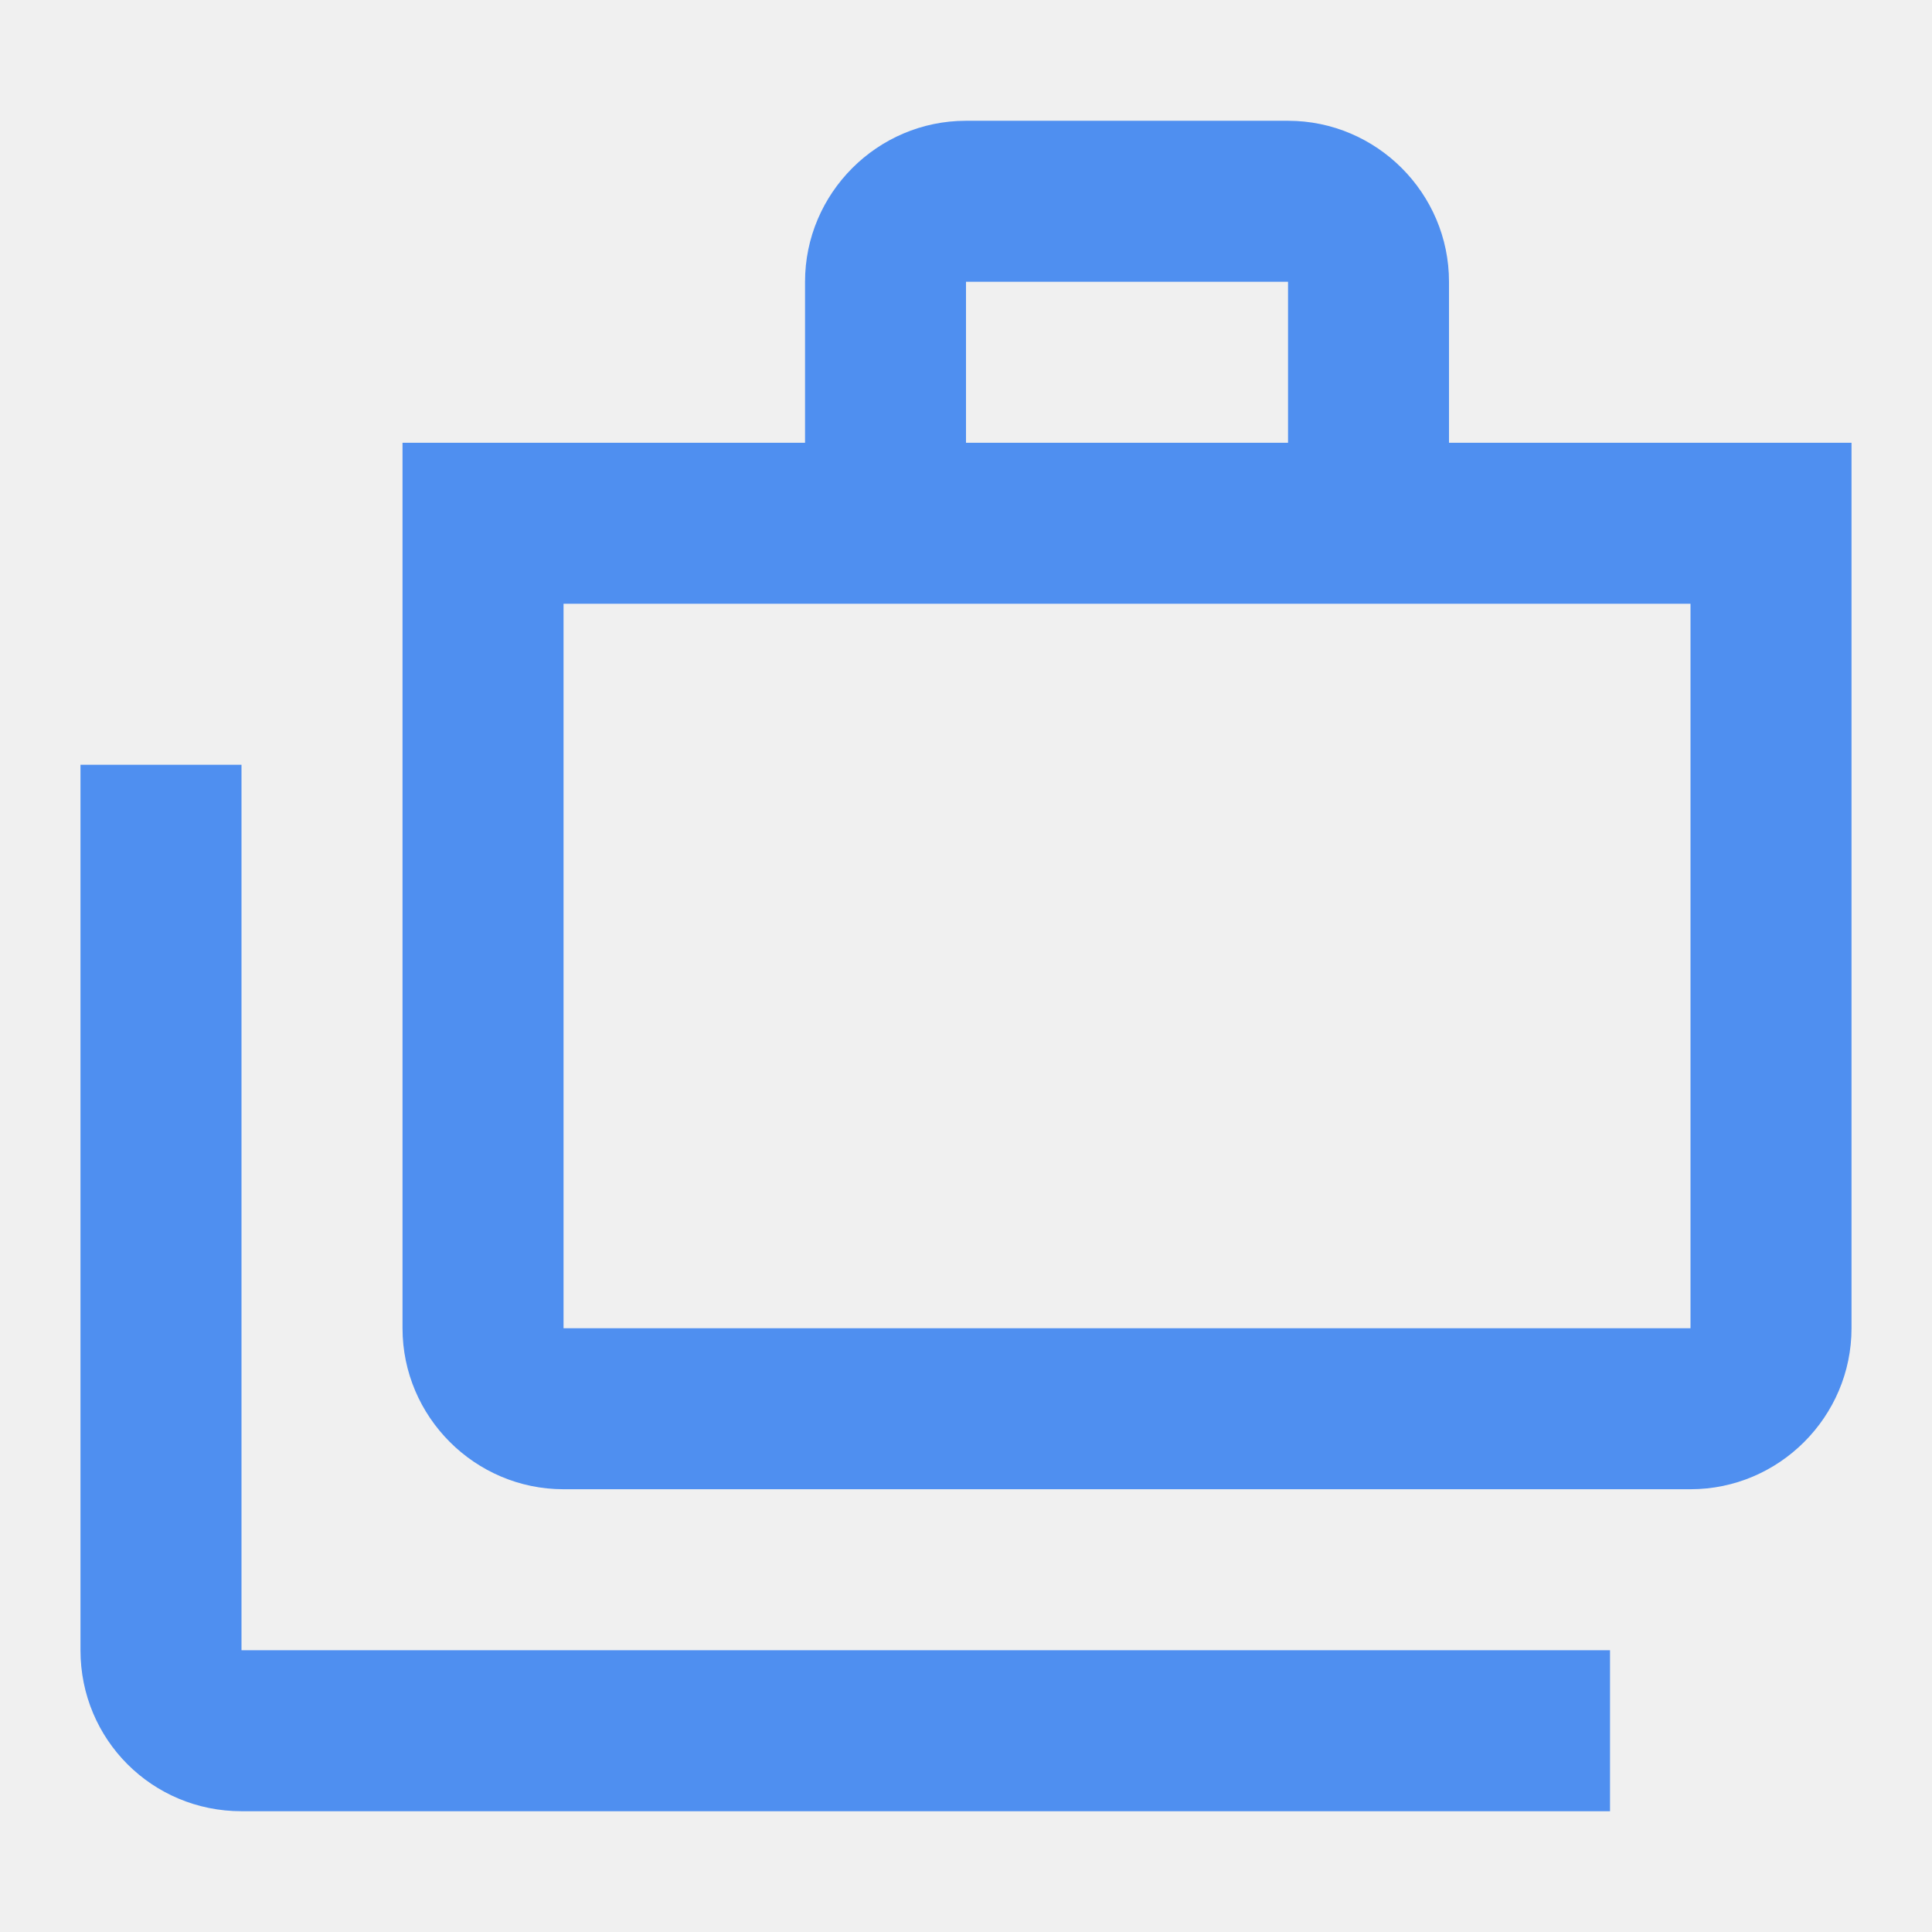
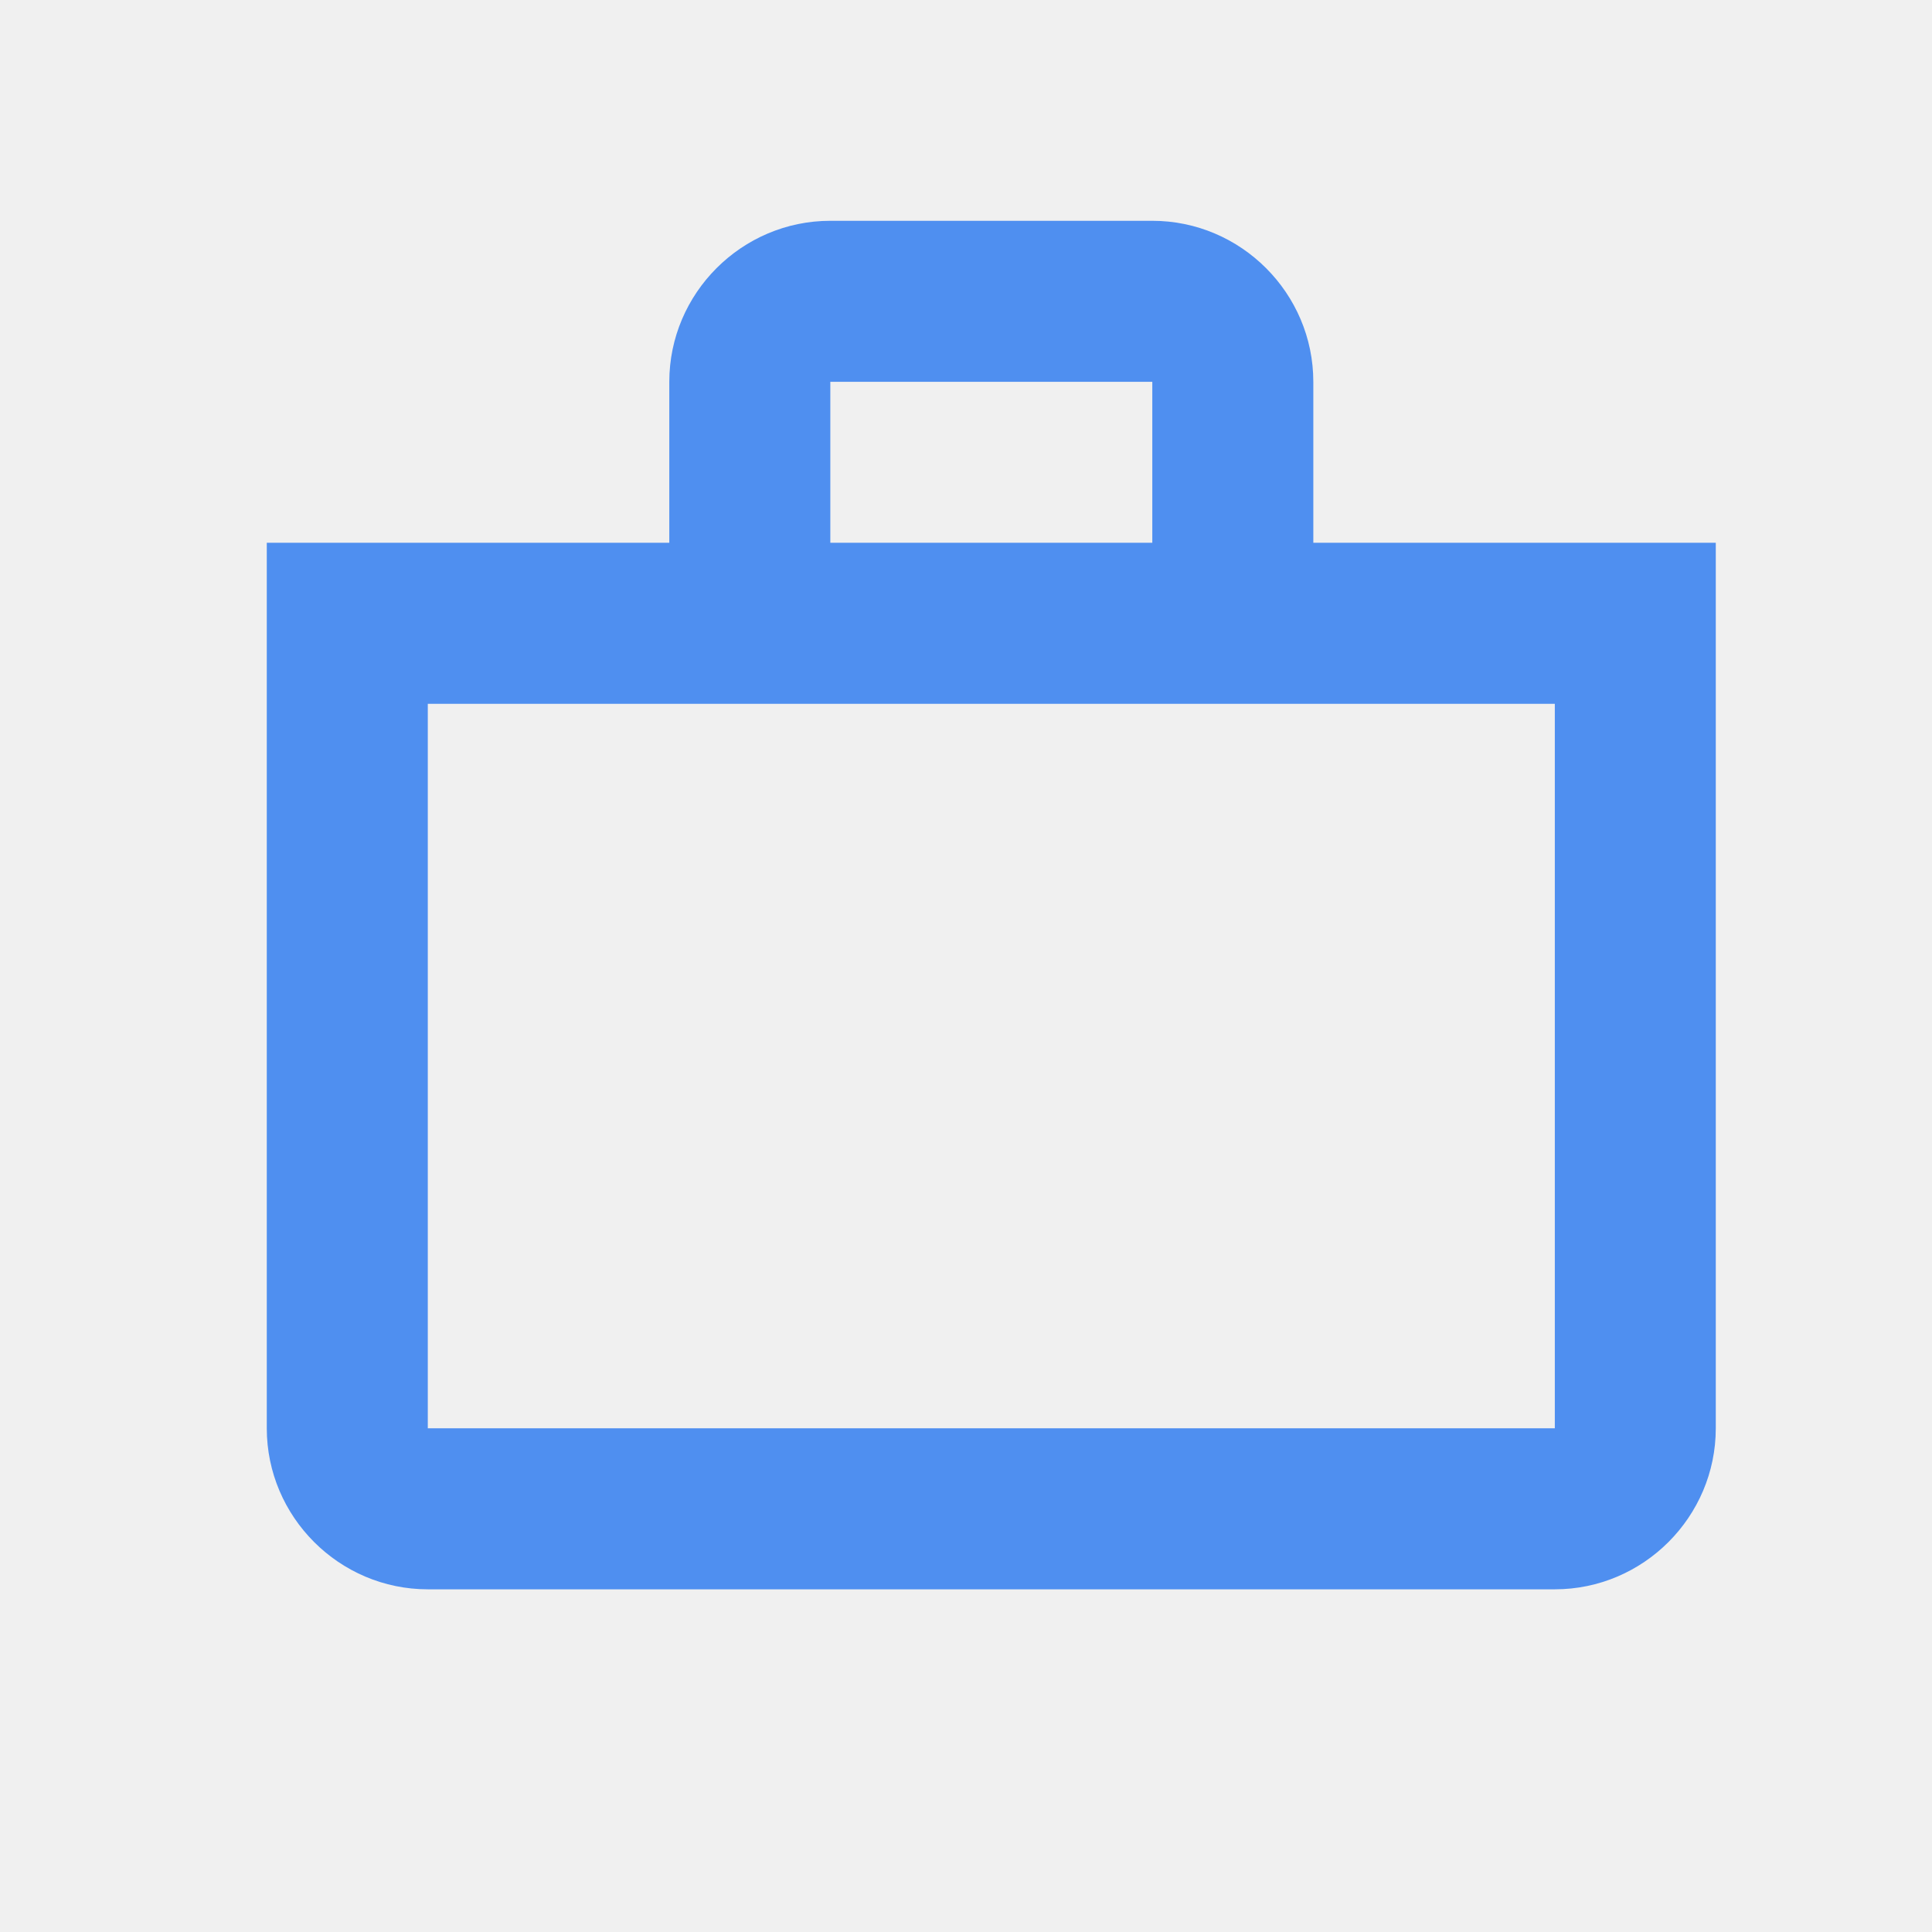
<svg xmlns="http://www.w3.org/2000/svg" width="35" height="35" viewBox="0 0 35 35" fill="none">
-   <path d="M4.375 13.854H1.458V29.896C1.458 31.515 2.756 32.812 4.375 32.812H29.167V29.896H4.375V13.854Z" fill="#4F8FF0" />
-   <path d="M26.25 8.021V5.104C26.25 3.5 24.938 2.188 23.334 2.188H17.5C15.896 2.188 14.584 3.5 14.584 5.104V8.021H7.292V24.062C7.292 25.667 8.604 26.979 10.209 26.979H30.625C32.229 26.979 33.542 25.667 33.542 24.062V8.021H26.25ZM17.5 5.104H23.334V8.021H17.5V5.104ZM30.625 24.062H10.209V10.938H30.625V24.062Z" fill="#4F8FF0" />
+   <g clip-path="url(#clip0_156_603)">
+     <path d="M-5 15.667H-1V31.708C-1 33.327 -2.619 38 -1 38L26.708 39.5V40.5H13.5L-6 34.625L-5 15.667Z" fill="#4F8FF0" />
+     <path d="M23.792 9.833V6.917C23.792 5.312 22.479 4 20.875 4H15.042C13.438 4 12.125 5.312 12.125 6.917V9.833H4.833V25.875C4.833 27.479 6.146 28.792 7.75 28.792H28.167C29.771 28.792 31.083 27.479 31.083 25.875V9.833H23.792ZM15.042 6.917H20.875V9.833H15.042V6.917ZM28.167 25.875H7.75V12.75H28.167V25.875Z" fill="#4F8FF0" />
+   </g>
+   <defs>
+     <clipPath id="clip0_156_603">
+       <rect width="35" height="35" fill="white" />
+     </clipPath>
+   </defs>
</svg>
